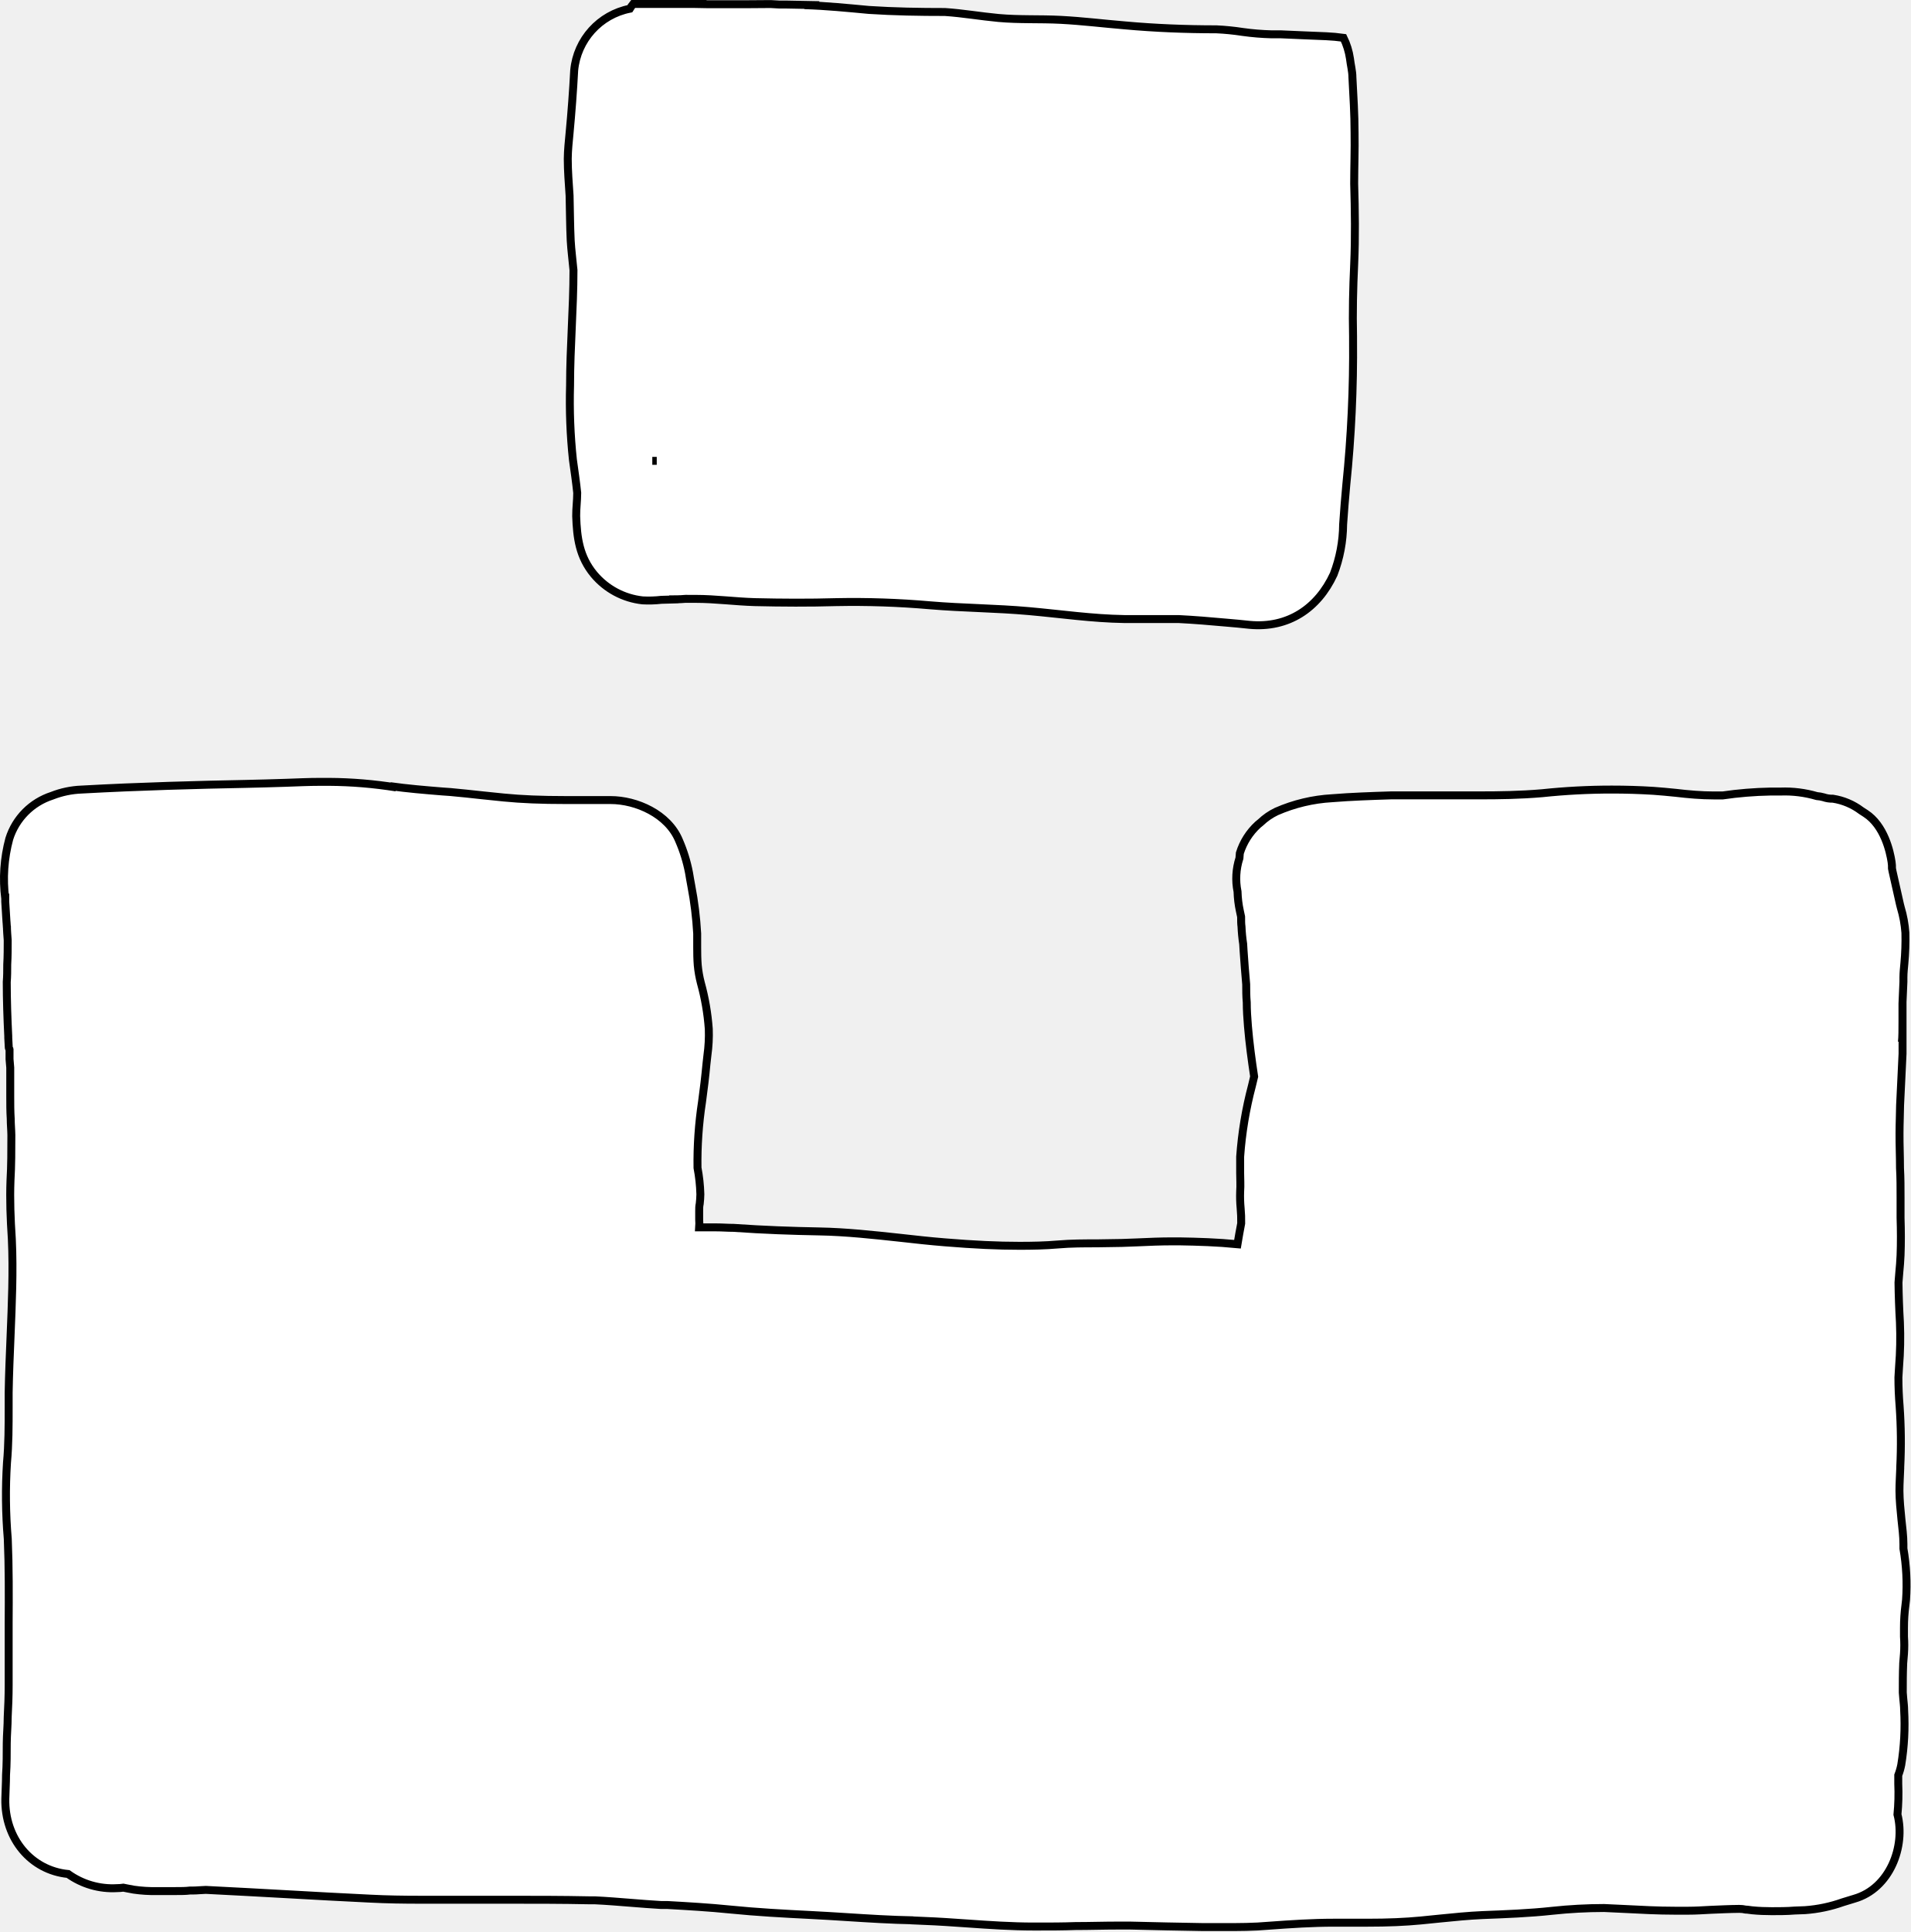
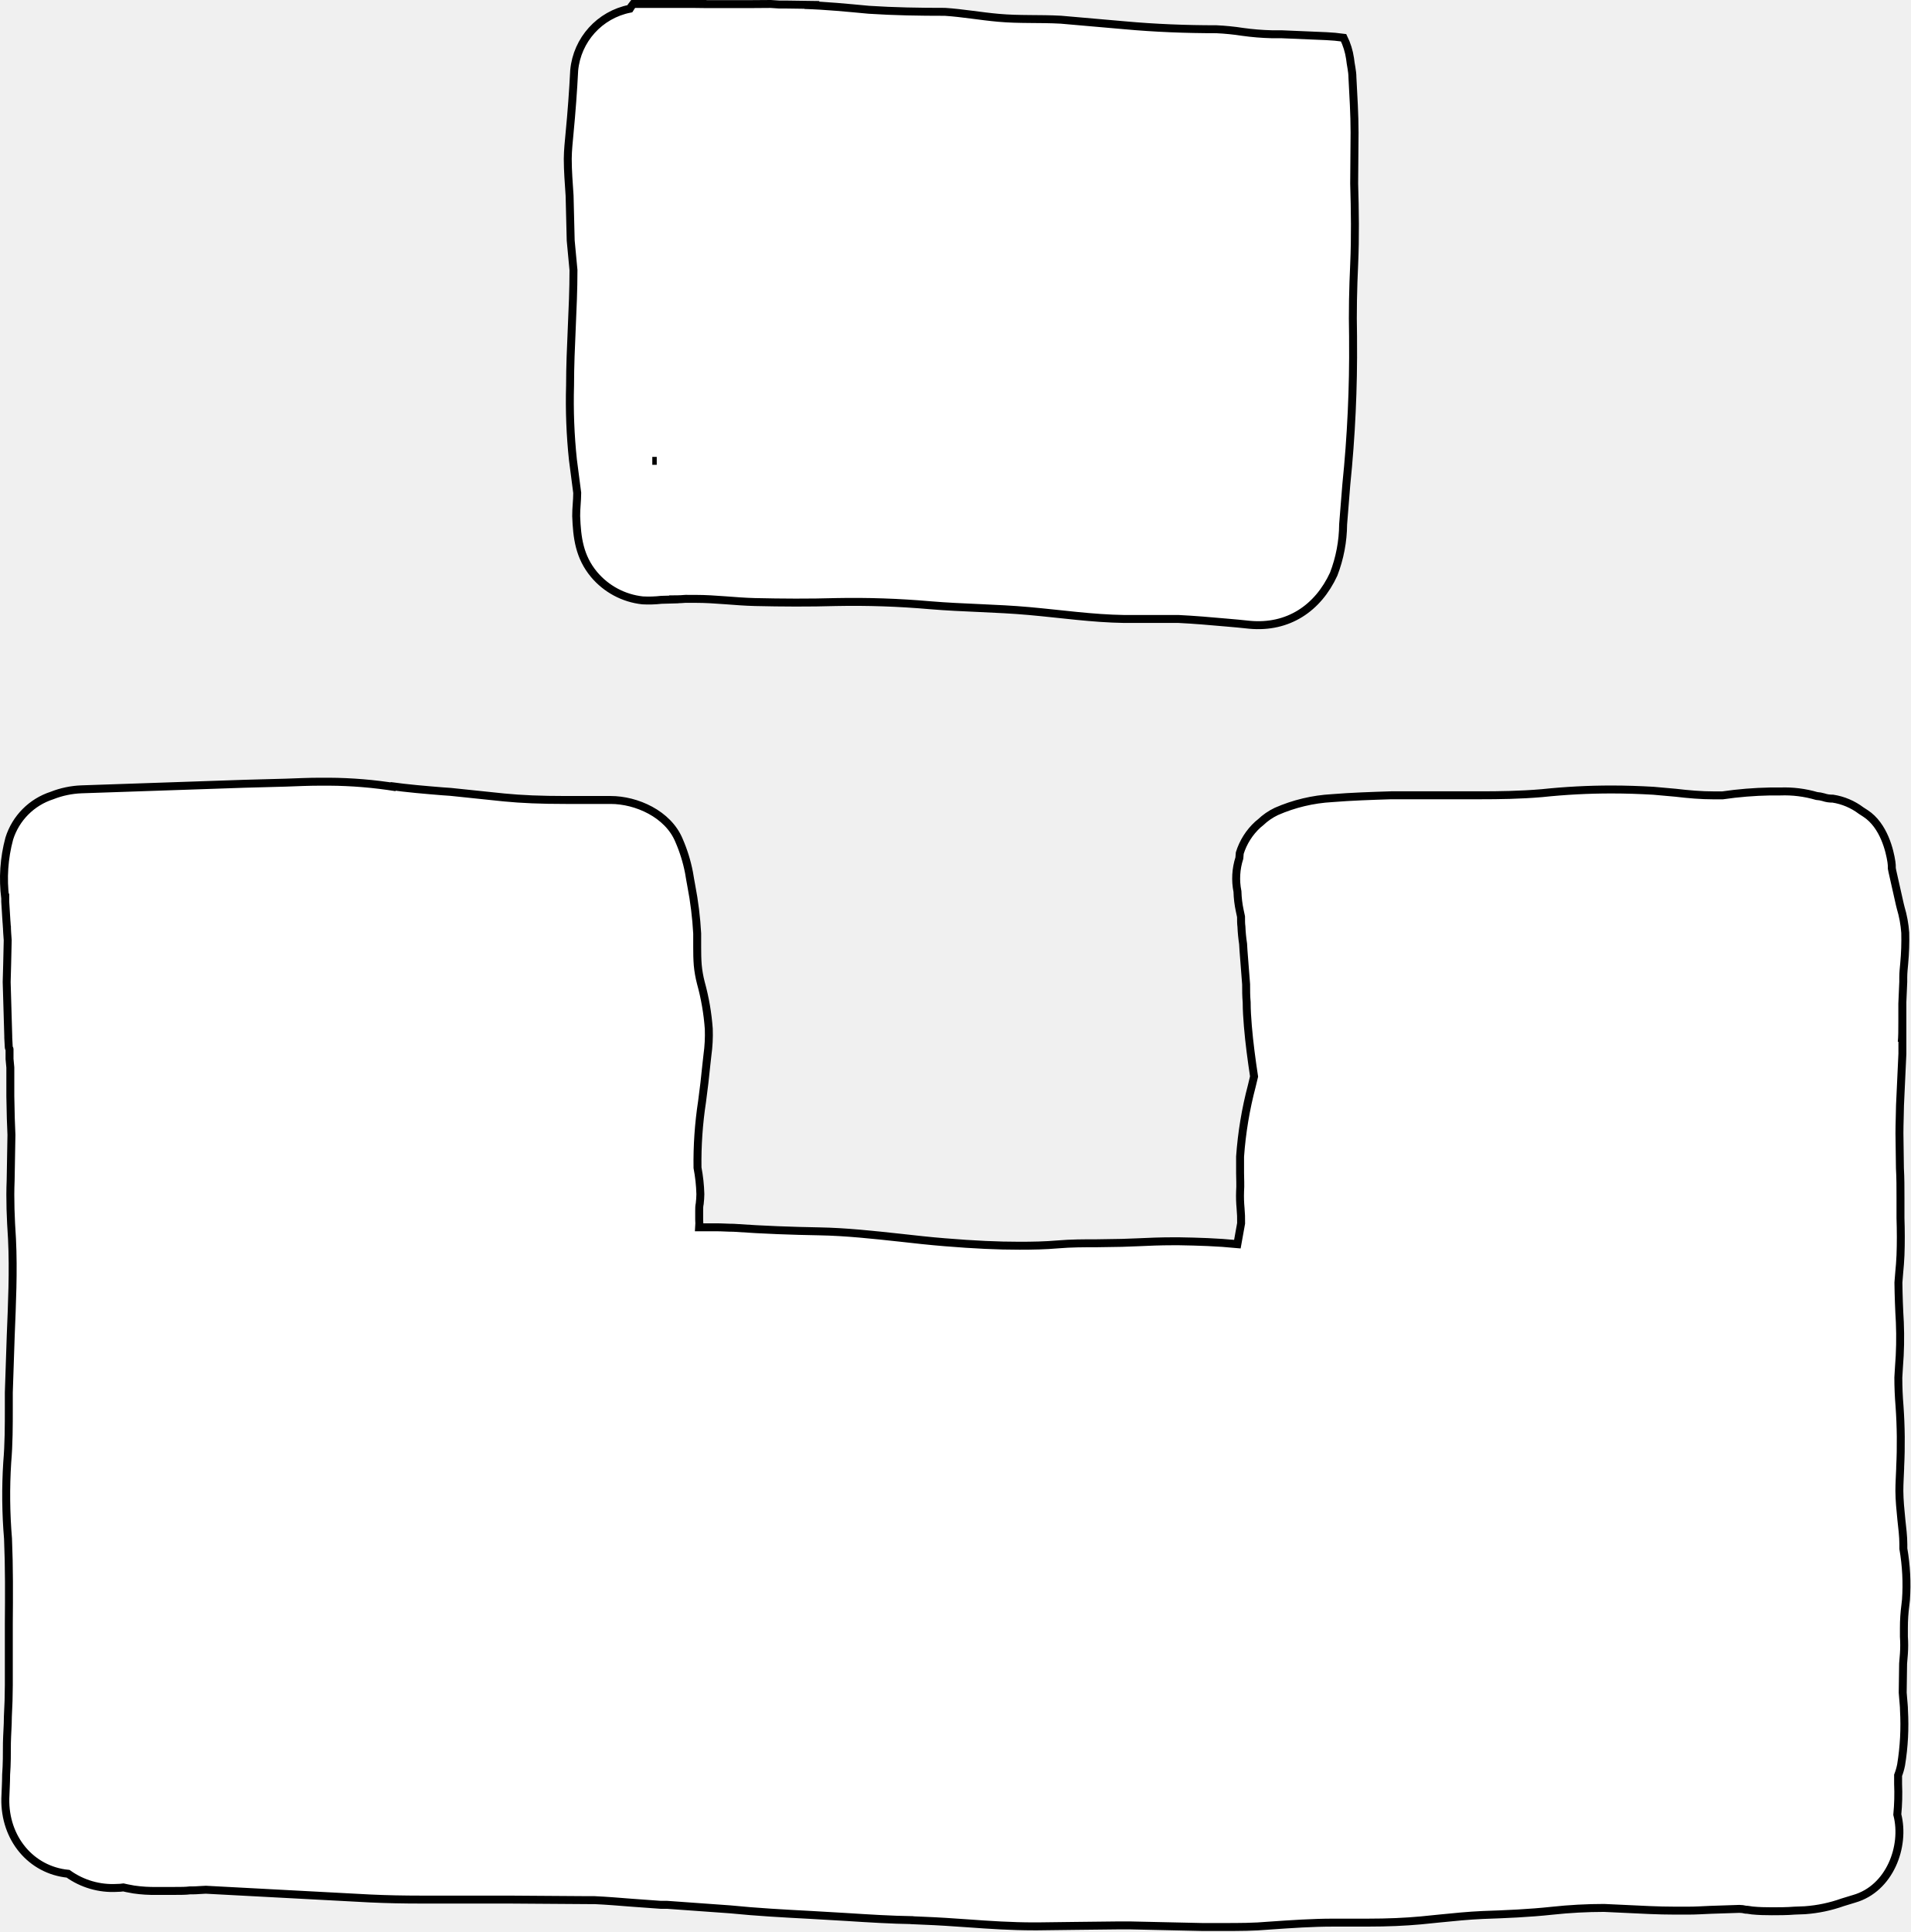
- <svg xmlns="http://www.w3.org/2000/svg" viewBox="0 0 240.47 243.15">
-   <defs>
-     <style>.cls-1{fill:#fff;stroke:#000;stroke-miterlimit:10;}</style>
-   </defs>
-   <g id="Layer_2" data-name="Layer 2">
-     <g id="Layer_1-2" data-name="Layer 1">
-       <path class="cls-1" d="M71.83,30.27c.07,1.25.24,2.5.35,3.73,0,4.84-.43,9.67-.43,14.52a69.55,69.55,0,0,0,.36,9.35c.19,1.38.4,2.77.54,4.16,0,1-.14,1.95-.13,2.92.09,2.73.4,5.12,2.24,7.34a9.28,9.28,0,0,0,6.12,3.27,14.29,14.29,0,0,0,2.36-.07l2.14-.06-1.15,0c.69,0,1.37,0,2-.06a1.83,1.83,0,0,1,.33,0h-.23l1.22,0c2.5,0,5,.34,7.45.41,3.43.08,6.84.1,10.26,0a110.78,110.78,0,0,1,11.8.4c4.15.35,8.3.36,12.43.73s8,.94,12,1c.87,0,1.75,0,2.63,0,1.39,0,2.8,0,4.22,0,2,.1,4,.27,6,.45,1,.08,2,.18,2.94.28,4.85.45,8.6-2.08,10.58-6.37A17.84,17.84,0,0,0,169.05,66c.11-1.68.25-3.35.4-5a164,164,0,0,0,.85-18.27v-.17h0v-.21a1.41,1.41,0,0,0,0,.21h0v-.21c-.07-3,0-6.07.14-9.09.15-3.38.1-6.77,0-10.15,0-2.14.09-4.29.05-6.42,0-2.32-.15-4.63-.27-6.95,0-.78-.22-1.57-.31-2.37a8.8,8.8,0,0,0-.81-2.61c-.73-.1-1.46-.17-2.18-.2-1.89-.06-3.78-.17-5.67-.24-.4,0-.79,0-1.19,0h0a32.06,32.06,0,0,1-3.66-.3,30.73,30.73,0,0,0-3.3-.33c-3.85,0-7.72-.15-11.56-.5-2.66-.22-5.32-.55-8-.69s-5.26,0-7.88-.24c-2.26-.21-4.46-.6-6.72-.75-3.18,0-6.4-.05-9.58-.26C106.65,1,104,.73,101.26.65l1.85,0L98.91.57l-.55,0h-.29L97,.51,94.2.53l-2.83,0h0L89,.53,87.4.5c.51,0,1,0,1.52,0H85.65c-1,0-2.05,0-3.08,0l2.2,0c-1.07,0-2.13,0-3.18,0h-1.9a6.42,6.42,0,0,0-.42.6,8.73,8.73,0,0,0-7,7.75q-.21,3.95-.58,7.87c-.1,1.09-.22,2.17-.23,3.26,0,1.55.13,3.08.23,4.64C71.74,26.52,71.74,28.39,71.83,30.27Zm98.58-7v0ZM82.66,58l0,0H82.1Z" />
-       <path class="cls-1" d="M.66,112.47l0,1,.16,2.6V116l.05.77v-.27c0,.61.06,1.22.1,1.83,0,1,0,2-.06,3.07,0,.73,0,1.47-.06,2.2,0,2.27.08,4.53.19,6.81v.21l.06,1.13s0,.21.05.21,0,.13.05.14l0,.13v.28l0,.44v.34l.09,1.08c0,1.21,0,2.41,0,3.61,0,.94,0,1.88.06,2.82,0,.68.07,1.37.08,2.06,0,1.9,0,3.82-.11,5.72-.09,2.41,0,4.76.17,7.37.19,4.06,0,8.2-.16,12.2-.1,2.37-.2,4.75-.24,7.13v1.89c0,2.26,0,4.6-.21,6.91a65.45,65.45,0,0,0,.1,9.6c.15,3.58.13,7.17.11,10.65,0,2.58,0,5.17,0,7.76,0,1.35-.05,2.7-.12,4,0,1.1-.11,2.2-.12,3.3,0,1.34,0,2.68-.09,4,0,1-.07,2-.09,3-.1,5,3.23,9,7.9,9.46a9.61,9.61,0,0,0,6.16,1.78,5.49,5.49,0,0,0,.8-.06l.45.09.85.16a17.64,17.64,0,0,0,2.91.18H22c.79,0,1.36,0,1.92-.07l.38,0c.53,0,1.06-.07,1.6-.08,3.43.17,6.86.36,10.3.55s6.91.39,10.38.55c2.13.11,4.26.14,6.4.14h7l4,0c3.37,0,6.75,0,10.1.07h.76c1.54.07,3.07.2,4.6.32,1.25.1,2.49.2,3.73.27l.79,0c2.65.15,5.29.3,7.94.57,3.37.34,6.72.52,10.14.69,1.49.07,3,.17,4.46.26,2.82.18,5.64.36,8.46.41l-.35,0,1.59.07c1.88.07,3.74.2,5.6.33,2.72.19,5.53.38,8.3.38h.51c1.59,0,3.17,0,4.76-.06,1.78,0,3.57-.06,5.36-.06h1.5c3.09.08,6.17.14,9.26.19l-.18,0c.9,0,1.81,0,2.71,0,1.89,0,3.78,0,5.67-.17,2.89-.21,5.5-.38,8.14-.38h1c.95,0,2.1,0,3.27,0,2.61,0,4.75-.09,6.73-.28l2.38-.24c1.79-.18,3.58-.36,5.38-.44,2.88-.11,5.86-.22,8.8-.54a61.4,61.4,0,0,1,6.5-.35l2.57.12c2.11.11,4.22.22,6.34.22l1.7,0c.92,0,1.85-.06,2.78-.11,1.21-.05,2.42-.11,3.63-.12q.41,0,.81.09c.28,0,.55.07.83.09.82.08,1.64.11,2.46.11s1.92,0,2.87-.08l1.31-.05a18,18,0,0,0,4.76-1l1.44-.44c4.48-1.28,6.46-6.61,5.43-10.6a27.61,27.61,0,0,0,.1-3.86l0-1.08a7.65,7.65,0,0,0,.38-1.32,31.59,31.59,0,0,0,.36-6.87c0-.49-.07-1-.11-1.46l-.06-.76c0-1.19,0-2.39.05-3.59v-.06l.1-1.23a15.57,15.57,0,0,0,0-2.16c0-.36,0-.72,0-1.08a21.92,21.92,0,0,1,.19-2.92l.07-.63a26.79,26.79,0,0,0-.33-6.45v-.56c0-1-.14-2.08-.25-3.11-.12-1.19-.24-2.39-.25-3.59,0-1,.07-1.89.1-2.83l0-.16a63.47,63.47,0,0,0-.08-7.68c-.1-1.22-.15-2.4-.15-3.6l.08-1.34a45.68,45.68,0,0,0,.11-5.61c-.1-1.69-.16-3.35-.18-5l.1-1.25c.07-.72.13-1.45.16-2.18.06-1.58.05-3.15,0-4.71,0-.84,0-1.69,0-2.53,0-1.25,0-2.49-.07-3.73,0-1.47-.07-2.93-.06-4.39,0-1.24.06-2.39.07-3.53l.16-3.32.15-3.16v-.6l0-.44c0-.32,0-.56,0-.8l-.08.38c.07-.62.07-1.58.07-2.53v-2.3l.06-1.39.06-1.38V123h0c0-.59.07-1.18.12-1.76a33,33,0,0,0,.13-3.85,14.78,14.78,0,0,0-.58-3.16l-.1-.39-.45-2c-.16-.73-.32-1.46-.49-2.18l-.07-.36a4.46,4.46,0,0,0-.05-.82c-.2-1.33-.93-4.58-3.27-6.1l-.54-.35a7.94,7.94,0,0,0-3.57-1.51,3.38,3.38,0,0,1-1.18-.18,4.09,4.09,0,0,0-.85-.15,14.38,14.38,0,0,0-4.57-.57h-1.28a47.58,47.58,0,0,0-6,.49c-.36,0-.73,0-1.1,0-1.6,0-3.21-.14-4.81-.33-.94-.09-1.87-.19-2.81-.25-1.75-.11-3.49-.16-5.23-.16a83,83,0,0,0-8.78.46c-2.77.24-5.55.27-7.66.27l-3.11,0-3.23,0c-1.24,0-2.48,0-3.73,0l-1.25,0c-2.48.08-5,.16-7.45.36a20.27,20.27,0,0,0-7,1.67,7.68,7.68,0,0,0-2,1.38l-.34.28a8.17,8.17,0,0,0-2.27,3.58L156,108a8.35,8.35,0,0,0-.24,4.21,13.22,13.22,0,0,0,.29,2.42l.16.75c0,.51,0,.88.05,1.25a19.67,19.67,0,0,0,.21,2.17l.05.85c.1,1.41.2,2.82.33,4.24,0,.75,0,1.5.07,2.26,0,1,.07,2,.15,3,.18,2.14.46,4.23.78,6.34l-.28,1.17a48,48,0,0,0-1.48,8.92c0,.69,0,1.38,0,2.06s.06,1.54,0,2.32a16.37,16.37,0,0,0,.06,2.1,17.51,17.51,0,0,1,.07,1.91c-.16.87-.33,1.74-.47,2.62-2.56-.25-4.94-.32-7.32-.36h-.84c-1.5,0-3,.06-4.48.13l-1.91.07c-1,0-2.11.05-3.16.05-1.62,0-3.24,0-4.86.14s-3.24.17-4.86.17c-2.75,0-5.66-.13-9.42-.44-1.88-.15-3.75-.36-5.62-.57-3.34-.36-6.78-.74-10.18-.8s-6.91-.18-10.77-.45c-.73,0-1.45-.06-2.18-.06s-1.43,0-2.15,0a6.65,6.65,0,0,0,0-1c0-.35,0-.7,0-1.05s0-.62.07-.93a11.89,11.89,0,0,0,.08-1.19,20.68,20.68,0,0,0-.36-3.33,50.21,50.21,0,0,1,.57-8.3c.22-1.6.41-3.18.56-4.8l.12-1.07a19.17,19.17,0,0,0,.17-3.3,29.87,29.87,0,0,0-1-5.8,14.07,14.07,0,0,1-.39-2.23c-.06-.75-.07-1.5-.07-2.25,0-.57,0-1.15,0-1.73a44.55,44.55,0,0,0-.74-6l-.15-.83-.14-.83a19.29,19.29,0,0,0-1.26-4.06c-1.38-3.33-5.37-5.08-8.61-5.08-.38,0-.75,0-1.13,0s-.76,0-1.14,0l-3.33,0c-3.19,0-5.6-.1-7.84-.32l-2.72-.28c-1.35-.15-2.69-.29-4-.41l-1-.07c-2.21-.18-4.41-.36-6.59-.67l.76.16a55.18,55.18,0,0,0-8.42-.7H40.28c-1.45,0-2.89.07-4.33.12-1.72.05-3.44.11-5.17.14-5.68.11-13.14.3-20.52.71a11.29,11.29,0,0,0-3.72.78,8.31,8.31,0,0,0-5.37,5.41,19.38,19.38,0,0,0-.51,7.54Z" />
-     </g>
-   </g>
+ <svg xmlns="http://www.w3.org/2000/svg" viewBox="0 0 240.47 243.15" fill="#fff" stroke="#000" stroke-miterlimit="10">
+   <path d="M71.83 30.27l.35 3.73c0 4.84-.43 9.67-.43 14.52a69.55 69.55 0 0 0 .36 9.35l.54 4.16c0 1-.14 1.95-.13 2.92.1 2.73.4 5.12 2.24 7.34a9.28 9.28 0 0 0 6.12 3.27 14.29 14.29 0 0 0 2.36-.07l2.14-.06h-1.15c.7 0 1.37 0 2-.06a1.83 1.83 0 0 1 .33 0h-.23 1.22c2.5 0 5 .34 7.45.4 3.43.08 6.84.1 10.26 0a110.78 110.78 0 0 1 11.8.4c4.15.35 8.3.36 12.43.73s8 .94 12 1h6.85c2 .1 4 .27 6 .45 1 .08 2 .18 2.94.28 4.85.45 8.6-2.08 10.58-6.37a17.84 17.84 0 0 0 1.19-6.27l.4-5a164 164 0 0 0 .85-18.27v-.38a1.41 1.41 0 0 0 0 .21h0v-.2c-.07-3 0-6.07.14-9.1.15-3.38.1-6.77 0-10.15l.05-6.42c0-2.32-.15-4.63-.27-6.95 0-.78-.22-1.57-.3-2.37a8.8 8.8 0 0 0-.81-2.61c-.73-.1-1.46-.17-2.18-.2l-5.67-.24h-1.2a32.06 32.06 0 0 1-3.66-.3 30.73 30.73 0 0 0-3.3-.33c-3.85 0-7.72-.15-11.56-.5l-8-.7c-2.68-.15-5.26 0-7.88-.24-2.26-.2-4.46-.6-6.72-.75-3.18 0-6.4-.05-9.58-.26-2.7-.25-5.36-.52-8.1-.6h1.85L98.9.57h-.84L97 .5l-2.8.02H89L87.4.5h1.52-9.23a6.42 6.42 0 0 0-.42.6 8.73 8.73 0 0 0-7 7.75q-.2 3.95-.58 7.87c-.1 1.1-.22 2.17-.23 3.26 0 1.55.13 3.08.23 4.64l.14 5.65zm98.58-7h0zM82.66 58h0-.56zm-82 54.47v1l.16 2.6V116l.05.77v-.27c0 .6.06 1.22.1 1.83L.9 121.4l-.06 2.2.2 6.8v.2l.06 1.13s0 .2.05.2 0 .13.05.14v1.2l.1 1.08v3.6l.06 2.82.08 2.06-.1 5.72c-.1 2.4 0 4.76.17 7.37.2 4.06 0 8.2-.16 12.2l-.24 7.13v1.9c0 2.26 0 4.6-.2 6.9a65.45 65.45 0 0 0 .1 9.6c.15 3.58.13 7.17.1 10.65v7.76a74.7 74.7 0 0 1-.12 4c0 1.1-.1 2.2-.12 3.3 0 1.34 0 2.68-.1 4 0 1-.07 2-.1 3-.1 5 3.23 9 7.9 9.46a9.61 9.61 0 0 0 6.16 1.78 5.49 5.49 0 0 0 .8-.06l.45.1.85.16a17.64 17.64 0 0 0 2.91.18H22c.8 0 1.36 0 1.92-.07h.38c.53 0 1.06-.07 1.6-.08l20.68 1.1c2.13.1 4.26.14 6.4.14h11l10.1.07h.76c1.54.07 3.07.2 4.6.32l3.73.27h.8l7.94.57c3.37.34 6.72.52 10.14.7l4.46.26c2.82.18 5.64.36 8.46.4h-.35l1.6.07c1.88.07 3.74.2 5.6.33 2.72.2 5.53.38 8.3.38h.5l4.76-.06 5.36-.06h1.5l9.08.2h2.7c1.9 0 3.78 0 5.67-.17 2.9-.2 5.5-.38 8.14-.38h4.27c2.6 0 4.75-.1 6.73-.28l2.38-.24c1.8-.18 3.58-.36 5.38-.44 2.88-.1 5.86-.22 8.8-.54a61.4 61.4 0 0 1 6.5-.35l2.57.12c2.1.1 4.22.22 6.34.22h1.7c.92 0 1.85-.06 2.78-.1l3.63-.12q.4 0 .8.1c.28 0 .55.07.83.1.82.08 1.64.1 2.46.1s1.92 0 2.87-.08l1.3-.05a18 18 0 0 0 4.76-1l1.44-.44c4.48-1.28 6.46-6.6 5.43-10.6a27.61 27.61 0 0 0 .1-3.86v-1.08a7.65 7.65 0 0 0 .38-1.32 31.59 31.59 0 0 0 .36-6.87c0-.5-.07-1-.1-1.46l-.06-.76.05-3.65.1-1.23a15.57 15.57 0 0 0 0-2.16v-1.08a21.92 21.92 0 0 1 .19-2.92l.07-.63a26.79 26.79 0 0 0-.33-6.45v-.56c0-1-.14-2.08-.25-3.1-.12-1.2-.24-2.4-.25-3.6 0-1 .07-1.9.1-2.83v-.16a63.47 63.47 0 0 0-.08-7.68c-.1-1.22-.15-2.4-.15-3.6l.08-1.34a45.68 45.68 0 0 0 .11-5.61 106.78 106.78 0 0 1-.18-5l.1-1.25c.07-.72.13-1.45.16-2.18.06-1.58.05-3.15 0-4.7v-2.53c0-1.25 0-2.5-.07-3.73l-.06-4.4c0-1.24.06-2.4.07-3.53l.3-6.48v-1.84l-.08.38c.07-.62.07-1.58.07-2.53v-2.3l.12-2.77V123c0-.6.07-1.18.12-1.76a33 33 0 0 0 .13-3.85 14.78 14.78 0 0 0-.58-3.16l-.1-.4-.94-4.18-.07-.36a4.46 4.46 0 0 0-.05-.82c-.2-1.33-.93-4.58-3.27-6.1l-.54-.35a7.94 7.94 0 0 0-3.57-1.51 3.38 3.38 0 0 1-1.18-.18 4.09 4.09 0 0 0-.85-.15 14.38 14.38 0 0 0-4.57-.57h-1.28a47.58 47.58 0 0 0-6 .49h-1.1c-1.6 0-3.2-.14-4.8-.33l-2.8-.25c-1.75-.1-3.5-.16-5.23-.16a83 83 0 0 0-8.78.46c-2.77.24-5.55.27-7.66.27H175.1c-2.48.08-5 .16-7.45.36a20.27 20.27 0 0 0-7 1.67 7.68 7.68 0 0 0-2 1.38l-.34.28a8.17 8.17 0 0 0-2.27 3.58l-.05.63a8.35 8.35 0 0 0-.24 4.21 13.22 13.22 0 0 0 .29 2.42l.16.75c0 .5 0 .88.05 1.25a19.67 19.67 0 0 0 .21 2.17l.05.85.33 4.24c0 .75 0 1.5.07 2.26 0 1 .07 2 .15 3 .18 2.14.46 4.23.78 6.34l-.28 1.17a48 48 0 0 0-1.48 8.92v2.06c0 .68.06 1.54 0 2.32a16.37 16.37 0 0 0 .06 2.1 17.51 17.51 0 0 1 .07 1.91l-.47 2.62c-2.56-.25-4.94-.32-7.32-.36h-.84c-1.5 0-3 .06-4.48.13l-1.9.07c-1 0-2.1.05-3.16.05-1.62 0-3.24 0-4.86.14s-3.24.17-4.86.17c-2.75 0-5.66-.13-9.42-.44-1.88-.15-3.75-.36-5.62-.57-3.34-.36-6.78-.74-10.18-.8s-6.9-.18-10.77-.45c-.73 0-1.45-.06-2.18-.06H88a6.65 6.65 0 0 0 0-1v-1.05c0-.35 0-.62.07-.93a11.89 11.89 0 0 0 .08-1.19 20.68 20.68 0 0 0-.36-3.33 50.21 50.21 0 0 1 .57-8.3c.22-1.6.4-3.18.56-4.8l.12-1.07a19.17 19.17 0 0 0 .17-3.3 29.87 29.87 0 0 0-1-5.8 14.07 14.07 0 0 1-.39-2.23c-.06-.75-.07-1.5-.07-2.25v-1.73a44.55 44.55 0 0 0-.74-6l-.15-.83-.14-.83a19.29 19.29 0 0 0-1.26-4.06c-1.38-3.33-5.37-5.08-8.6-5.08h-5.6c-3.2 0-5.6-.1-7.84-.32l-6.72-.7-1-.07c-2.2-.18-4.4-.36-6.6-.67l.76.16a55.18 55.18 0 0 0-8.42-.7h-1.16c-1.45 0-2.9.07-4.33.12l-5.17.14-20.52.7a11.29 11.29 0 0 0-3.72.78 8.31 8.31 0 0 0-5.37 5.41 19.38 19.38 0 0 0-.51 7.54z" />
</svg>
